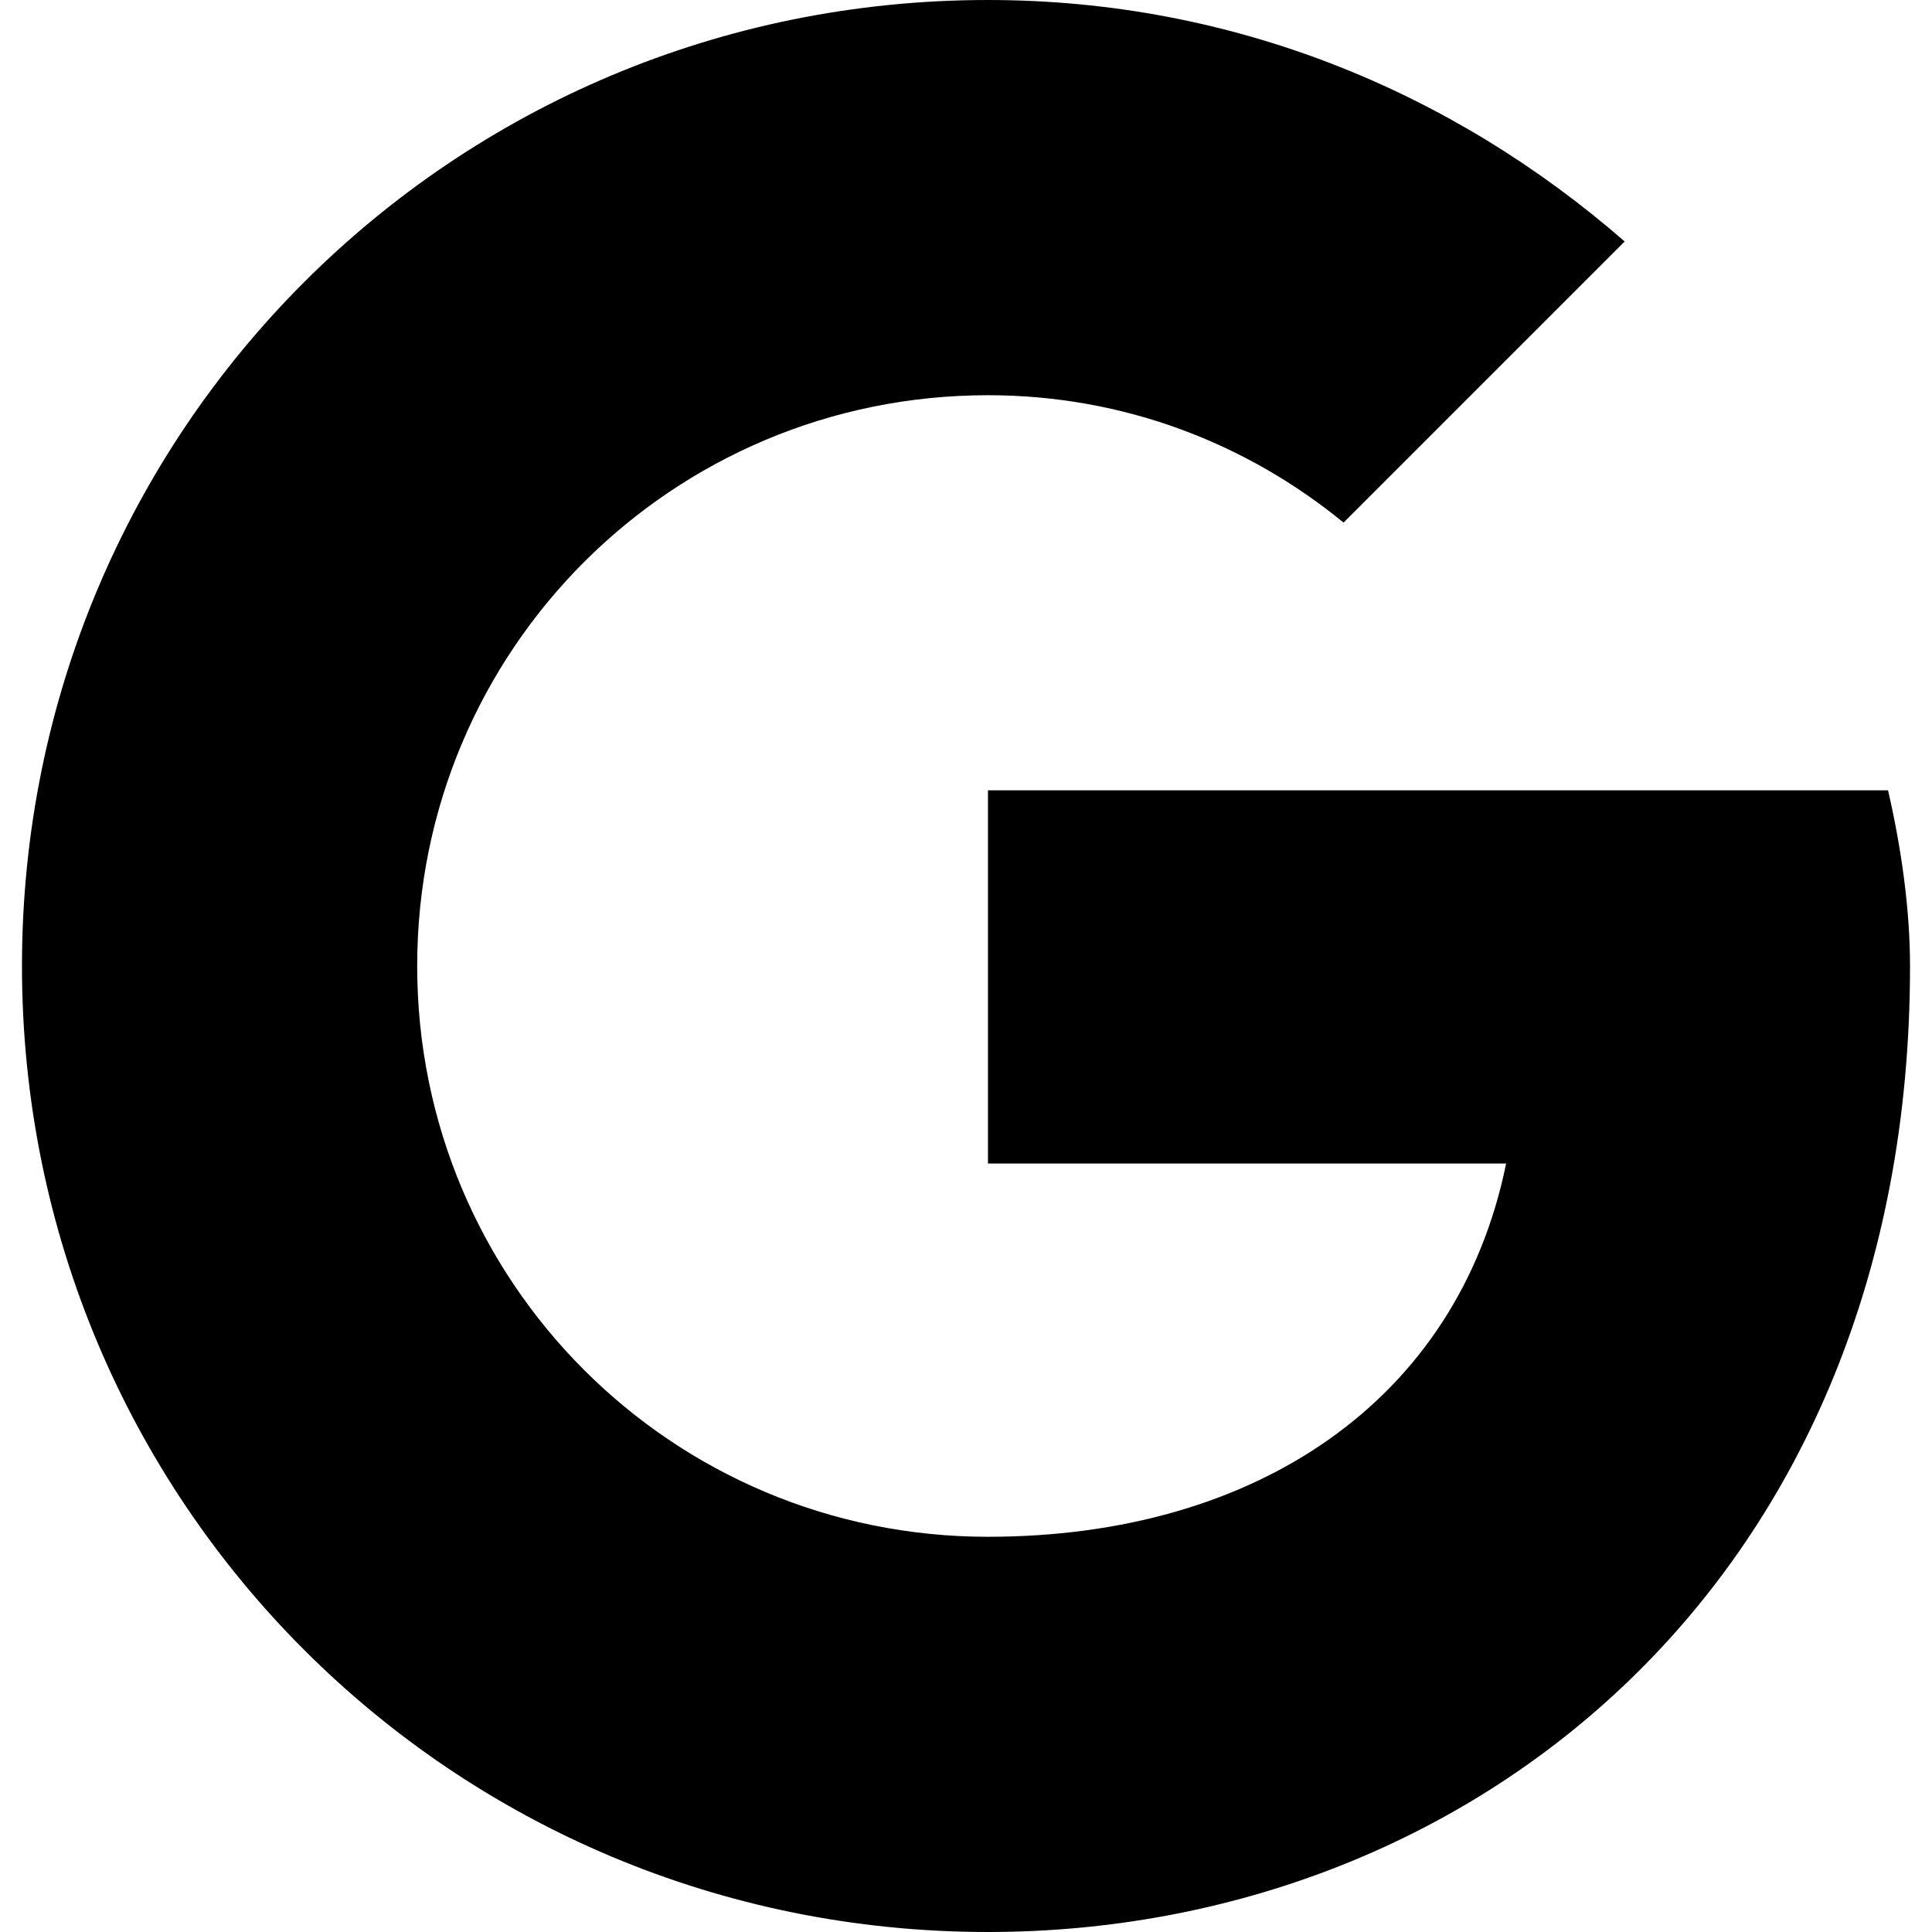
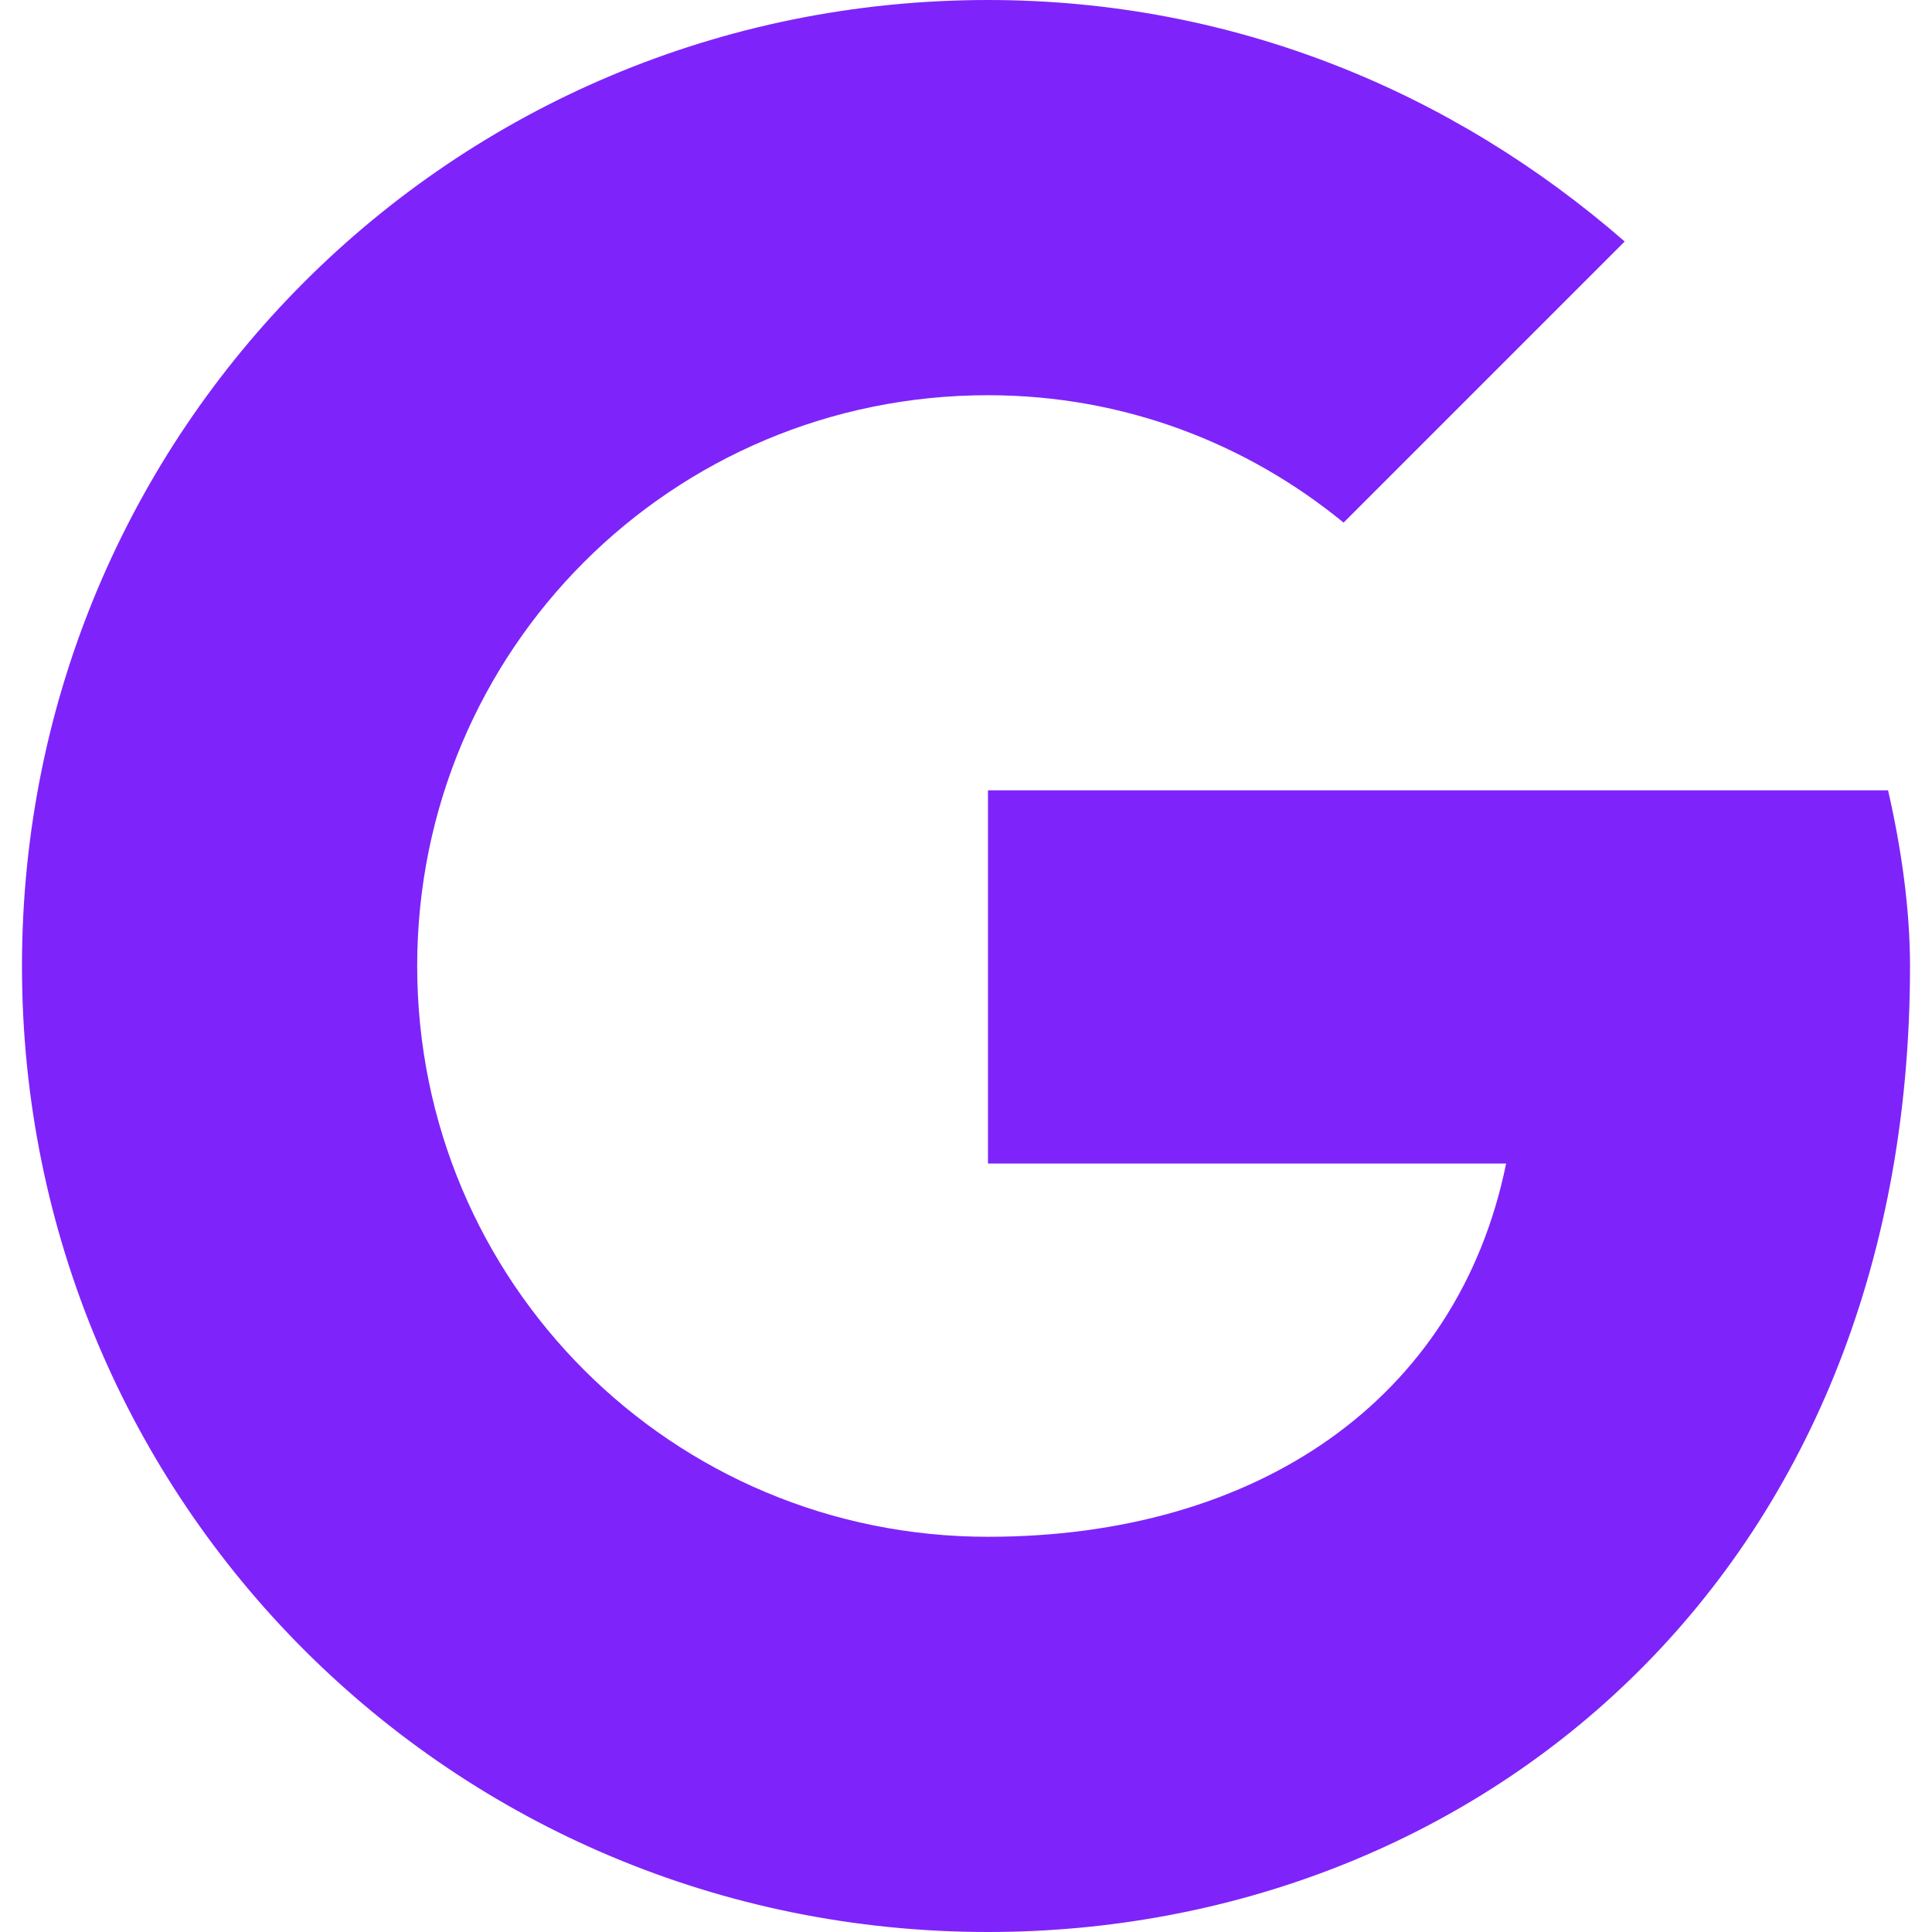
<svg xmlns="http://www.w3.org/2000/svg" id="SvgLogoGoogle" viewBox="0 0 16 16">
-   <path d="M15.636 6.545H8.182v3.091h4.291c-.4 1.964-2.073 3.091-4.291 3.091-2.618 0-4.727-2.109-4.727-4.727s2.109-4.727 4.727-4.727c1.127 0 2.145.4 2.945 1.055L13.455 2C12.037.764 10.219 0 8.182 0c-4.436 0-8 3.564-8 8s3.564 8 8 8c4 0 7.636-2.909 7.636-8 0-.473-.073-.982-.182-1.455z" />
+   <path d="M15.636 6.545H8.182v3.091h4.291c-.4 1.964-2.073 3.091-4.291 3.091-2.618 0-4.727-2.109-4.727-4.727s2.109-4.727 4.727-4.727c1.127 0 2.145.4 2.945 1.055L13.455 2C12.037.764 10.219 0 8.182 0c-4.436 0-8 3.564-8 8s3.564 8 8 8c4 0 7.636-2.909 7.636-8 0-.473-.073-.982-.182-1.455z" fill="#7e24fa" />
</svg>
